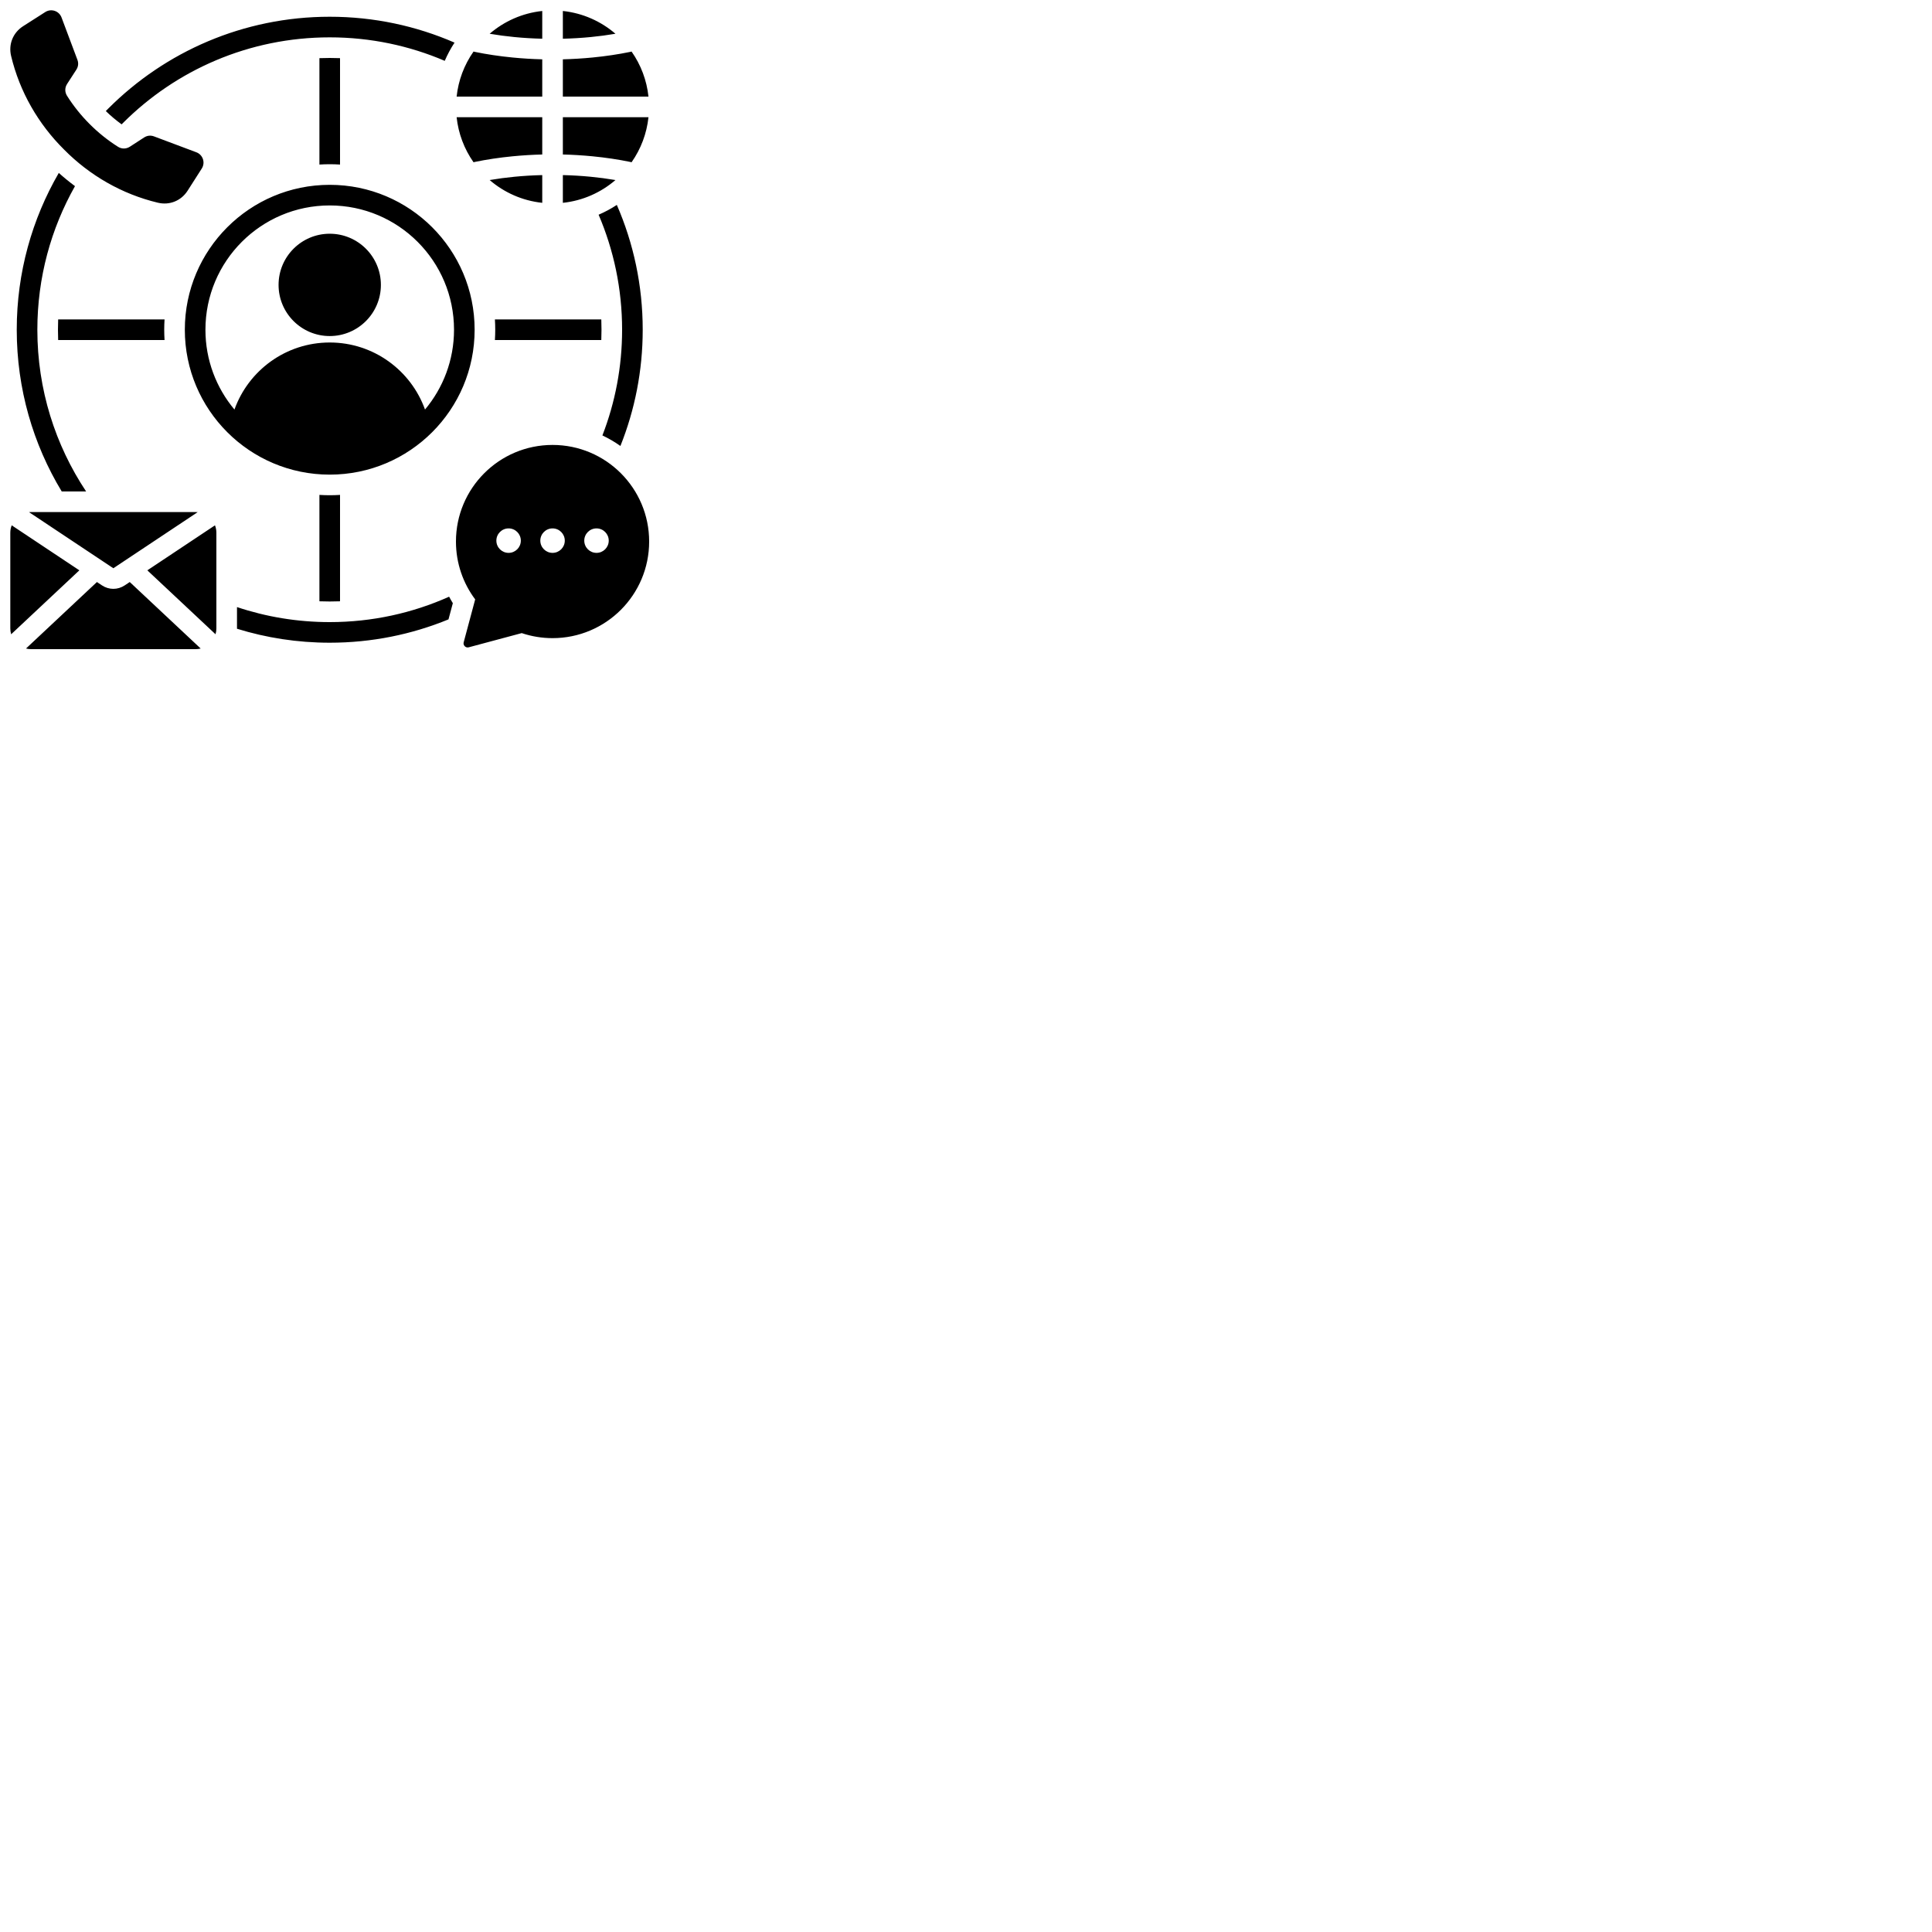
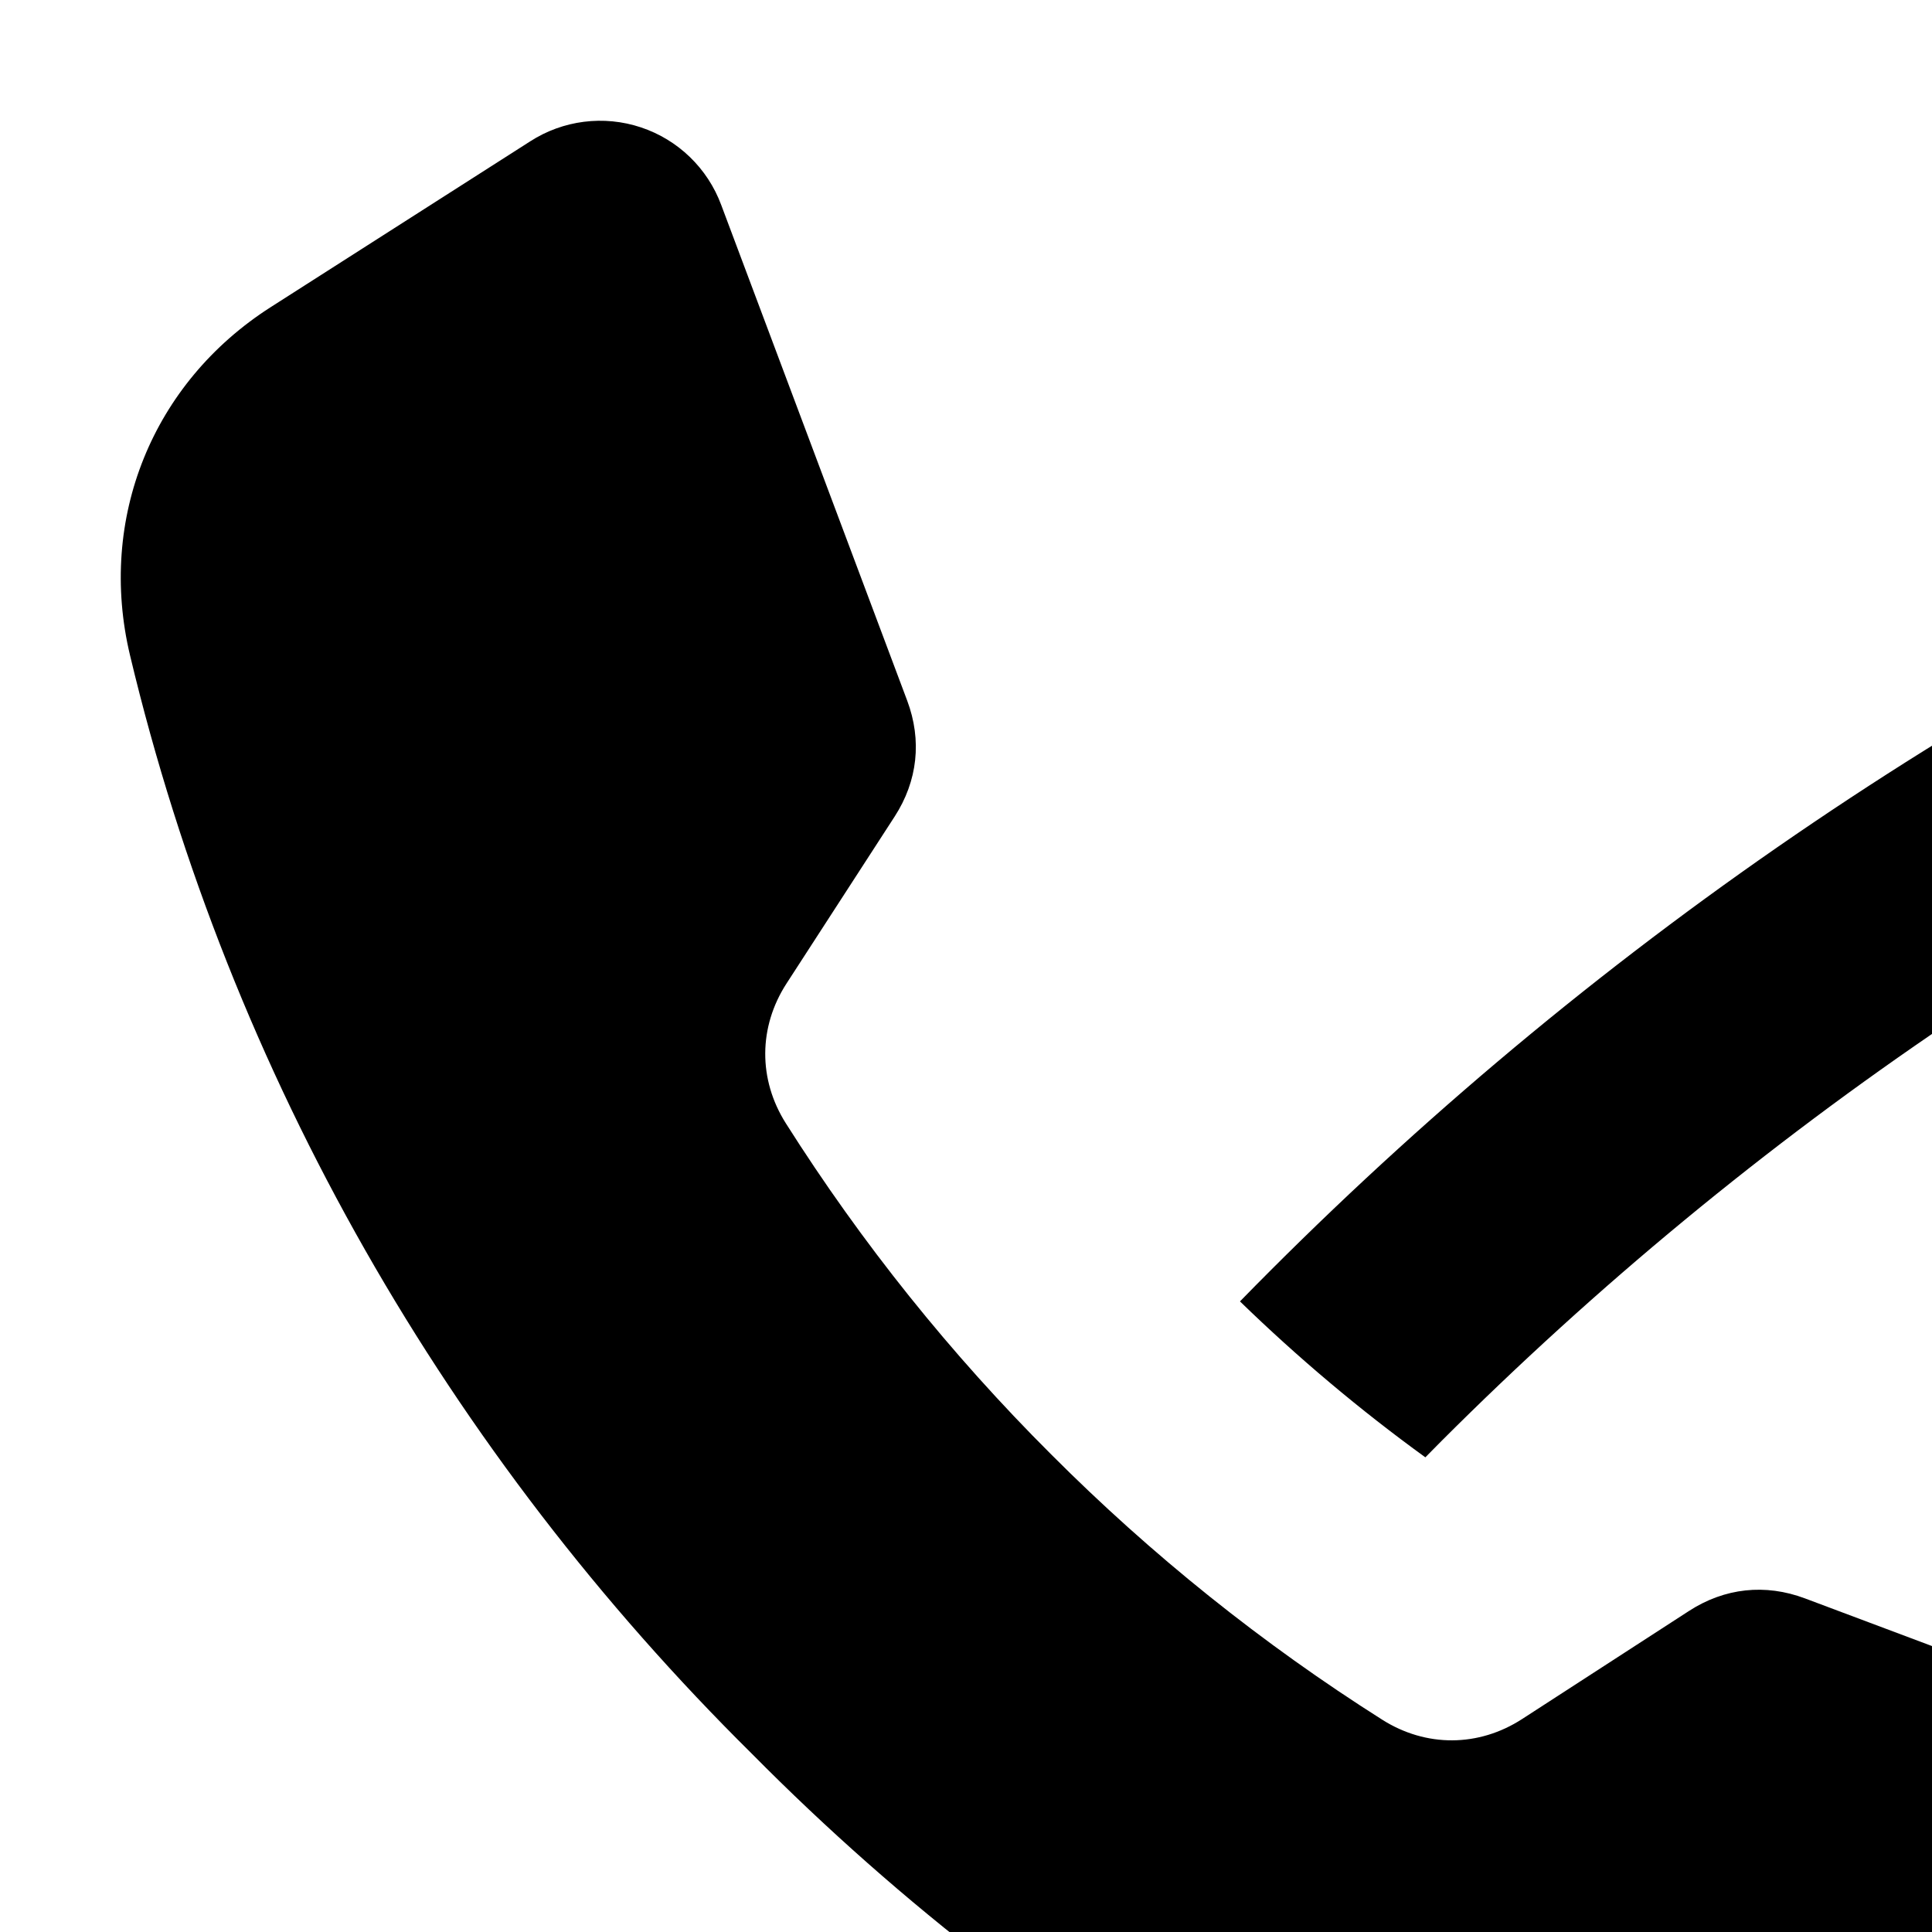
- <svg xmlns="http://www.w3.org/2000/svg" viewBox="0 0 1500 1500">
+ <svg xmlns="http://www.w3.org/2000/svg" width="128" height="128">
  <path fill-rule="evenodd" d="M45.15 248h82.605a130.066 130.066 0 0 0-.255 8c0 2.688.092 5.353.255 8H45.15a215.05 215.05 0 0 1 0-16zM354 420.448c0 16.846 5.555 32.395 14.932 44.916l-8.92 33.288a3.12 3.12 0 0 0 .827 3.087 3.12 3.12 0 0 0 3.087.827l41.134-11.022a74.917 74.917 0 0 0 23.938 3.903c41.421 0 75-33.579 75-75 0-41.422-33.579-75-75-75-41.42.001-74.998 33.58-74.998 75.001zm50.375-.697c0 5.246-4.254 9.5-9.5 9.5s-9.5-4.254-9.5-9.5 4.254-9.5 9.5-9.5 9.5 4.253 9.5 9.5zm58.75 9.5c-5.246 0-9.5-4.254-9.5-9.5s4.254-9.5 9.5-9.5 9.5 4.254 9.5 9.5-4.254 9.5-9.5 9.5zm-24.625-9.5c0 5.246-4.254 9.5-9.5 9.5s-9.5-4.254-9.5-9.5 4.254-9.5 9.5-9.5a9.5 9.5 0 0 1 9.5 9.5zM69.643 96.358A126.678 126.678 0 0 1 52.06 74.415c-1.832-2.898-1.813-6.38.05-9.257l7.161-11.057c1.528-2.36 1.819-5.053.832-7.685l-12.318-32.83a8.556 8.556 0 0 0-12.662-4.219l-17.185 10.98c-7.843 5.011-11.484 14.019-9.323 23.072 6.649 27.864 21.152 52.939 41.197 72.77 19.831 20.045 44.906 34.548 72.77 41.197 9.053 2.16 18.061-1.481 23.072-9.323l10.98-17.185a8.556 8.556 0 0 0-4.219-12.662l-32.83-12.318c-2.632-.988-5.325-.696-7.685.832l-11.057 7.161c-2.877 1.863-6.359 1.882-9.257.05a126.678 126.678 0 0 1-21.943-17.583zm-45.514 301.19h127.742c.539 0 1.072.027 1.599.079l-65.409 43.518-.061.036-.061-.036-65.409-43.518c.527-.052 1.06-.079 1.599-.079zm142.782 10.312-52.52 34.943 52.946 49.637c.43-1.45.662-2.983.662-4.569v-74.194a15.982 15.982 0 0 0-1.088-5.817zm-11.101 95.651a16.045 16.045 0 0 1-3.939.489H24.129c-1.358 0-2.678-.17-3.939-.489l55.068-51.627 3.868 2.574c2.728 1.815 5.793 2.723 8.873 2.723 3.08 0 6.145-.908 8.873-2.723l3.868-2.574 55.07 51.627zM8.662 492.44l52.946-49.637L9.089 407.86A16.003 16.003 0 0 0 8 413.677v74.194c0 1.586.232 3.119.662 4.569zM421 8.525c-15.52 1.648-29.625 8.034-40.838 17.688a272.408 272.408 0 0 0 19.365 2.568 297.877 297.877 0 0 0 21.474 1.28V8.525H421zm-53.339 31.487A74.485 74.485 0 0 0 354.525 75H421V46.057a321.837 321.837 0 0 1-22.974-1.401c-10.301-.998-20.151-2.481-29.402-4.384a7.973 7.973 0 0 1-.963-.26zM354.525 91a74.47 74.47 0 0 0 13.136 34.988 8.11 8.11 0 0 1 .963-.26c9.251-1.903 19.101-3.386 29.402-4.384A322.423 322.423 0 0 1 421 119.943V91h-66.475zm25.637 48.787c11.214 9.652 25.318 16.04 40.838 17.688v-21.536c-7.442.181-14.614.615-21.474 1.28a272.379 272.379 0 0 0-19.364 2.568zM437 157.475c15.52-1.648 29.625-8.034 40.838-17.688a272.456 272.456 0 0 0-19.364-2.568 297.911 297.911 0 0 0-21.474-1.28v21.536zm53.339-31.487A74.485 74.485 0 0 0 503.475 91H437v28.943c7.753.195 15.432.67 22.974 1.401 10.301.998 20.151 2.481 29.402 4.384.33.068.651.155.963.26zM503.475 75a74.485 74.485 0 0 0-13.136-34.988 7.973 7.973 0 0 1-.963.26c-9.251 1.903-19.101 3.386-29.402 4.384A322.423 322.423 0 0 1 437 46.057V75h66.475zm-25.637-48.787C466.624 16.561 452.52 10.174 437 8.525v21.536a297.911 297.911 0 0 0 21.474-1.28 272.456 272.456 0 0 0 19.364-2.568zM256 143.5c62.132 0 112.5 50.368 112.5 112.5S318.132 368.5 256 368.5 143.5 318.132 143.5 256 193.867 143.5 256 143.5zm.001 37.969c-21.937 0-39.721 17.784-39.721 39.721 0 21.937 17.784 39.721 39.721 39.721 21.937 0 39.721-17.784 39.721-39.721 0-21.937-17.784-39.721-39.721-39.721zM256 265.912c-34.078 0-63.089 21.715-73.971 52.055C167.97 301.202 159.5 279.591 159.5 256c0-53.295 43.204-96.5 96.5-96.5s96.5 43.204 96.5 96.5c0 23.591-8.47 45.202-22.529 61.966-10.875-30.345-39.885-52.054-73.971-52.054zM256 13c34.445 0 67.216 7.169 96.904 20.094a90.866 90.866 0 0 0-7.604 14.149C317.891 35.503 287.705 29 256 29c-62.685 0-119.435 25.408-160.514 66.486-.353.353-.702.71-1.053 1.066-4.335-3.142-8.44-6.6-12.282-10.331.67-.687 1.344-1.369 2.023-2.048C128.148 40.199 188.899 13 256 13zm222.906 146.096C491.831 188.784 499 221.554 499 256c0 31.89-6.147 62.344-17.315 90.245a90.964 90.964 0 0 0-13.981-8.17C477.579 312.621 483 284.944 483 256c0-31.705-6.503-61.891-18.243-89.299a90.955 90.955 0 0 0 14.149-7.605zM348.207 480.893C319.773 492.563 288.638 499 256 499c-25.069 0-49.251-3.798-72.004-10.847.001-.094.004-.188.004-.282V471.34c22.624 7.561 46.833 11.66 72 11.66 33.018 0 64.388-7.052 92.69-19.728a91.234 91.234 0 0 0 2.892 5.023l-3.375 12.598zM47.908 381.548h18.947C42.938 345.59 29 302.423 29 256c0-40.518 10.619-78.554 29.219-111.483a175.619 175.619 0 0 1-12.571-10.249C24.889 170.063 13 211.643 13 256c0 45.942 12.753 88.906 34.908 125.548zM248 127.756a130.04 130.04 0 0 1 8-.255c2.688 0 5.354.092 8 .255V45.15a215.01 215.01 0 0 0-16 0v82.606zM384.245 248c.163 2.647.255 5.312.255 8 0 2.688-.092 5.353-.255 8h82.605a212.906 212.906 0 0 0 0-16h-82.605zM264 384.244a130.09 130.09 0 0 1-8 .255c-2.688 0-5.353-.092-8-.255v82.605a212.866 212.866 0 0 0 16 0v-82.605z" clip-rule="evenodd" />
</svg>
